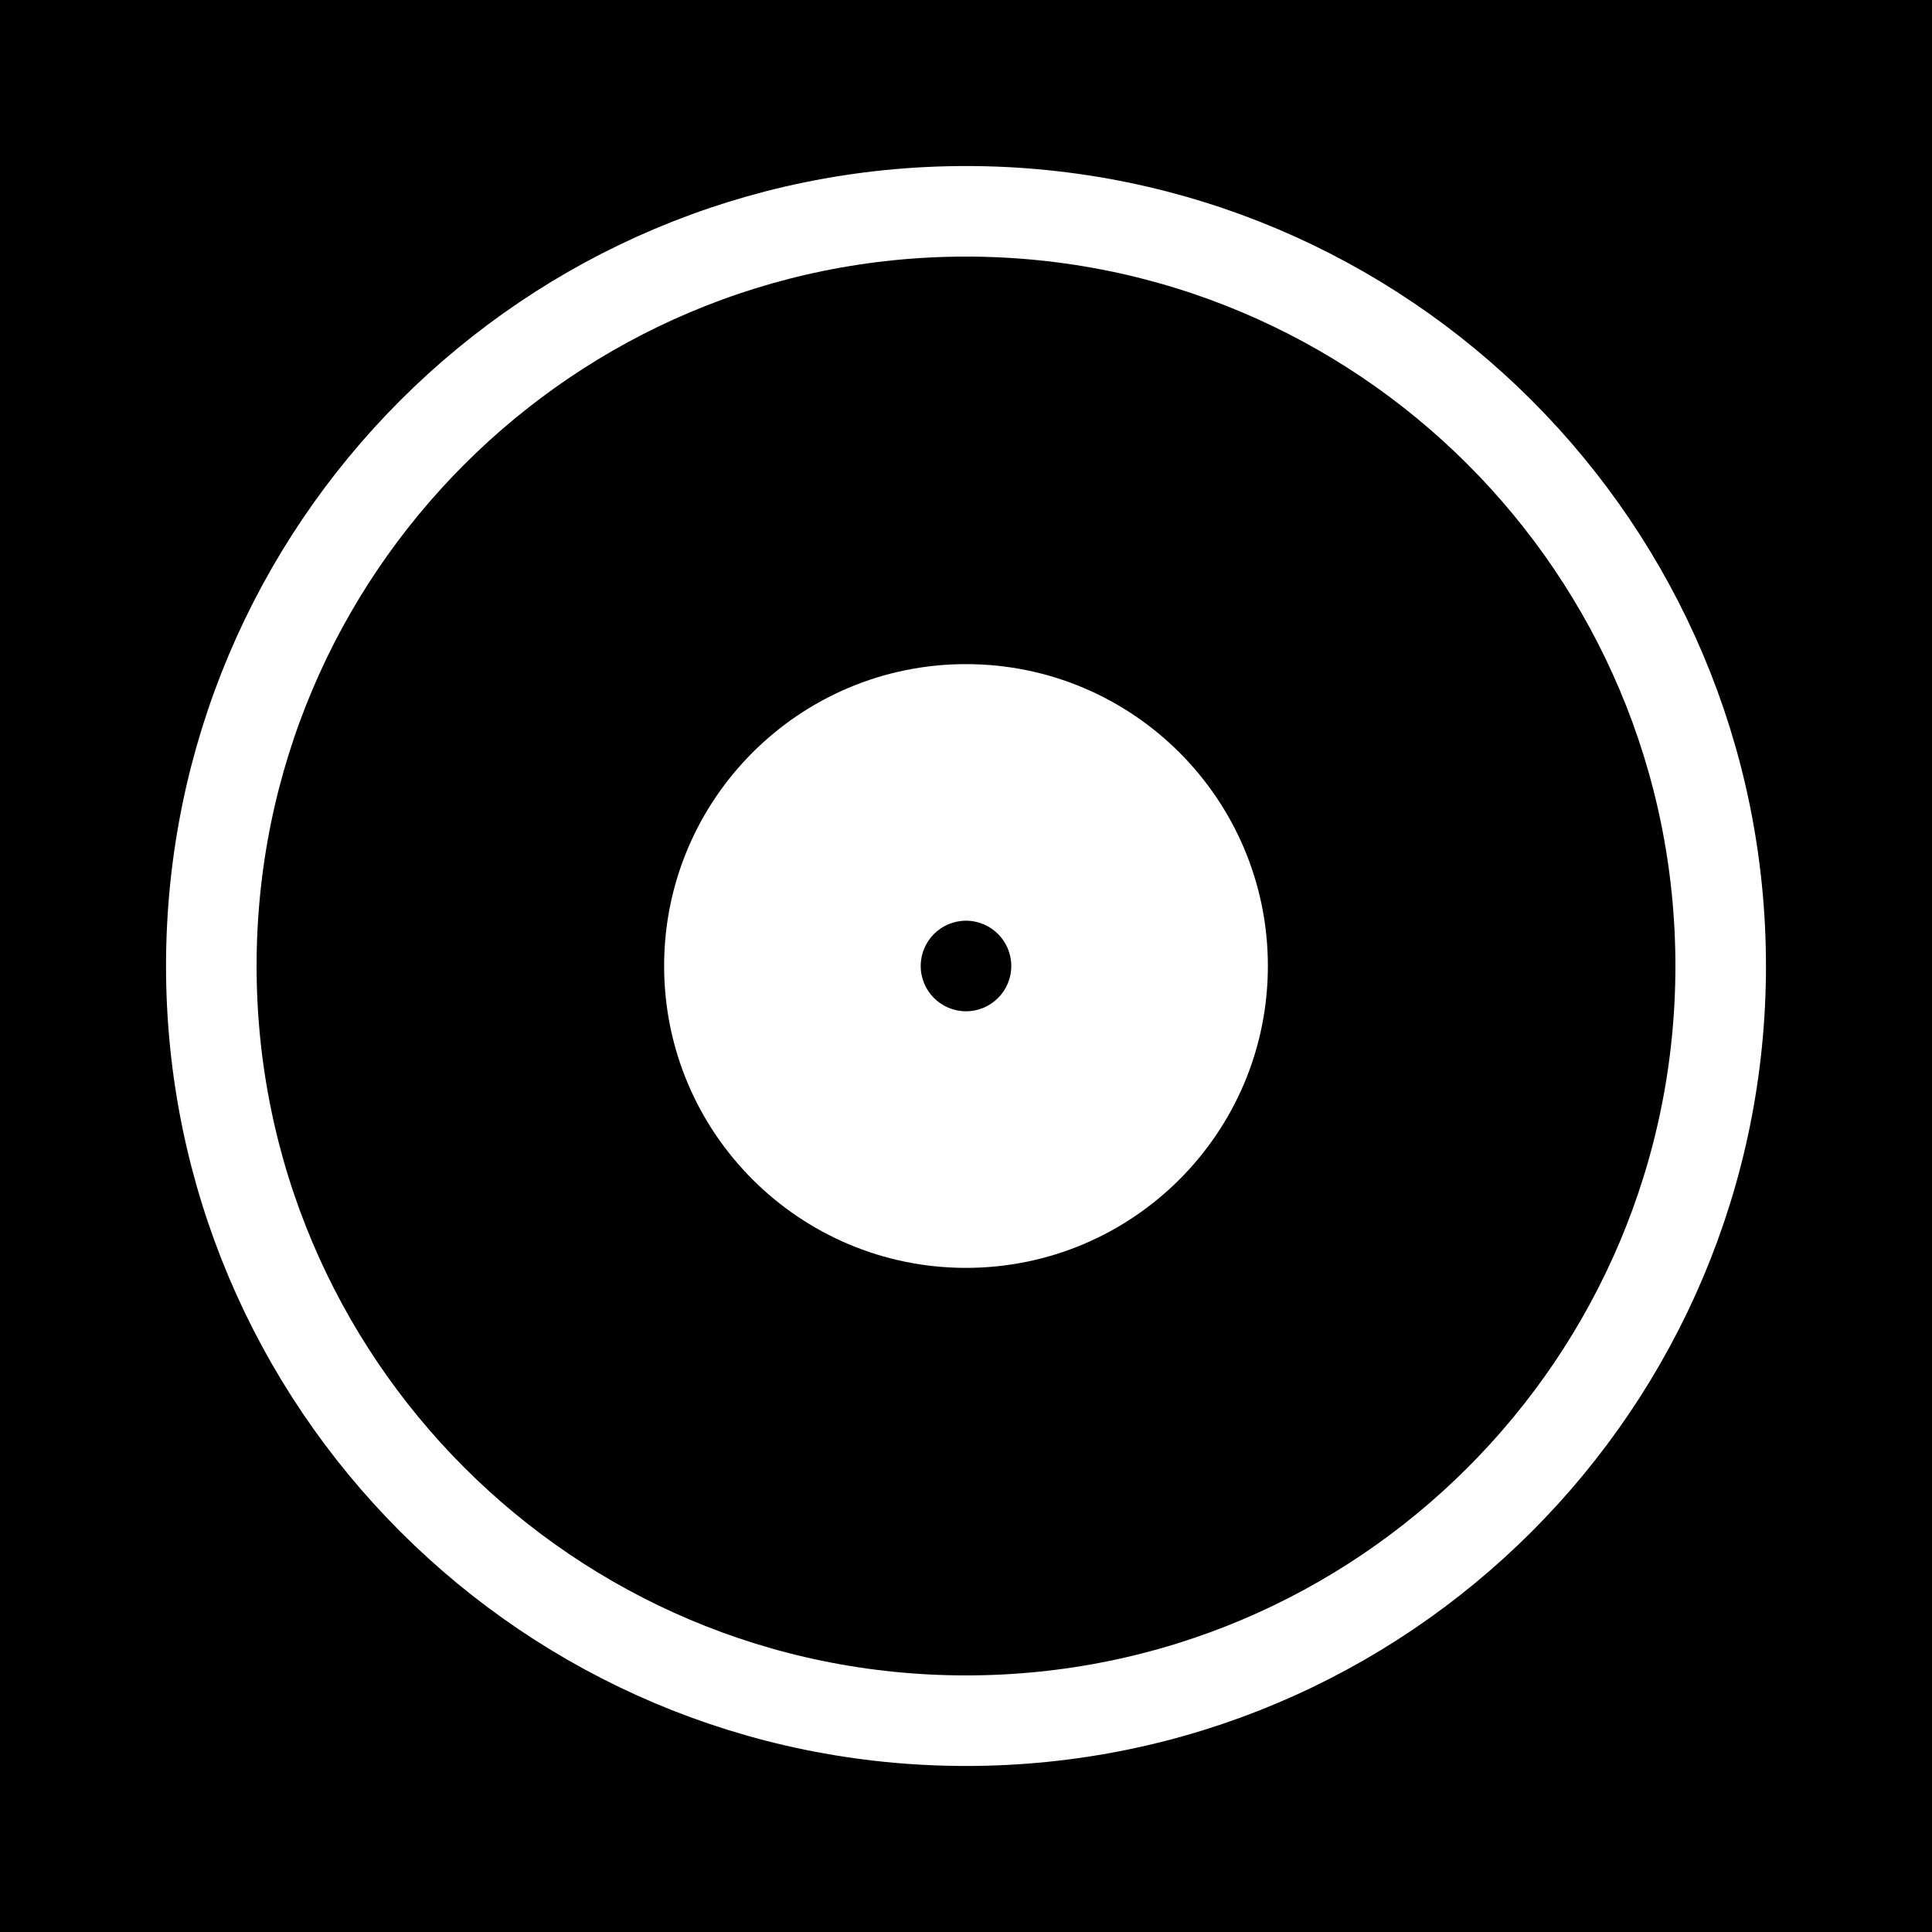
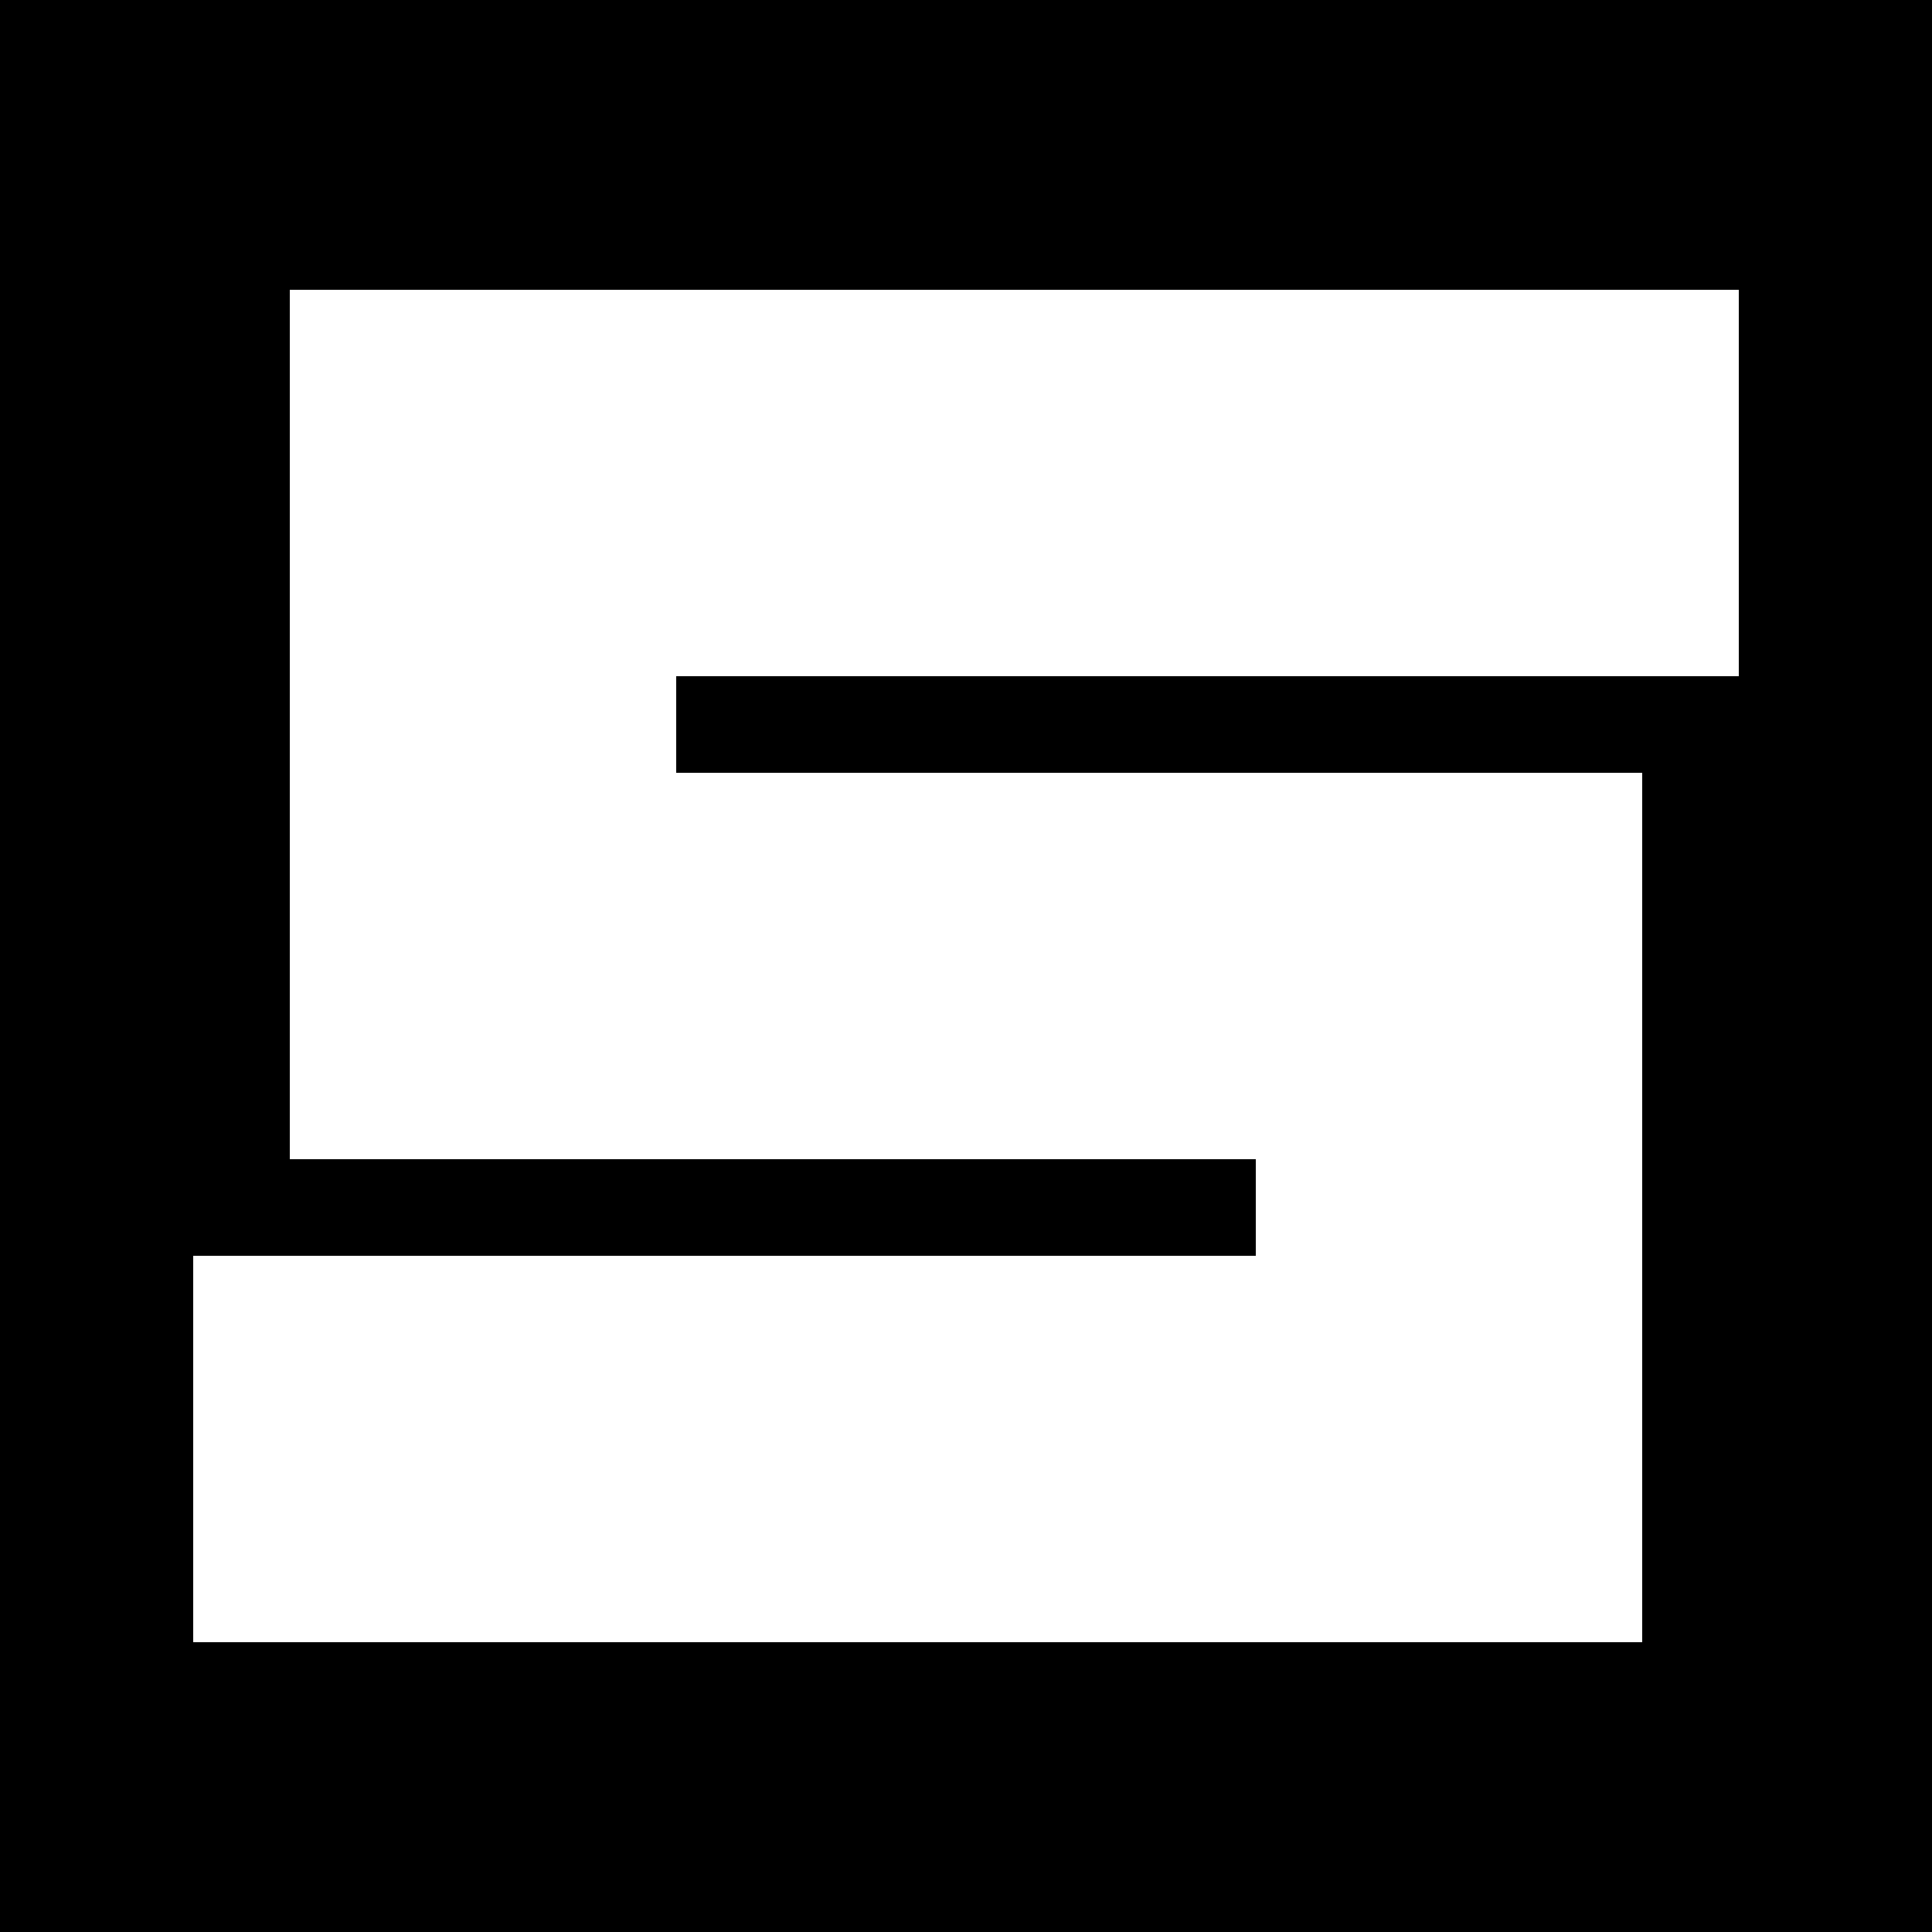
- <svg xmlns="http://www.w3.org/2000/svg" viewBox="0 0 512 512">
-   <rect width="512" height="512" fill="#000000" />
-   <circle cx="256" cy="256" r="200" fill="none" stroke="#ffffff" stroke-width="24" />
-   <circle cx="256" cy="256" r="80" fill="#ffffff" />
-   <circle cx="256" cy="256" r="12" fill="#000000" />
+ <svg xmlns="http://www.w3.org/2000/svg" viewBox="0 0 100 100">
+   <rect width="100" height="100" fill="#000000" />
+   <path d="M 80 25 L 25 25 L 25 50 L 75 50 L 75 75 L 20 75" stroke="#ffffff" stroke-width="20" stroke-linecap="square" stroke-linejoin="miter" fill="none" />
</svg>
